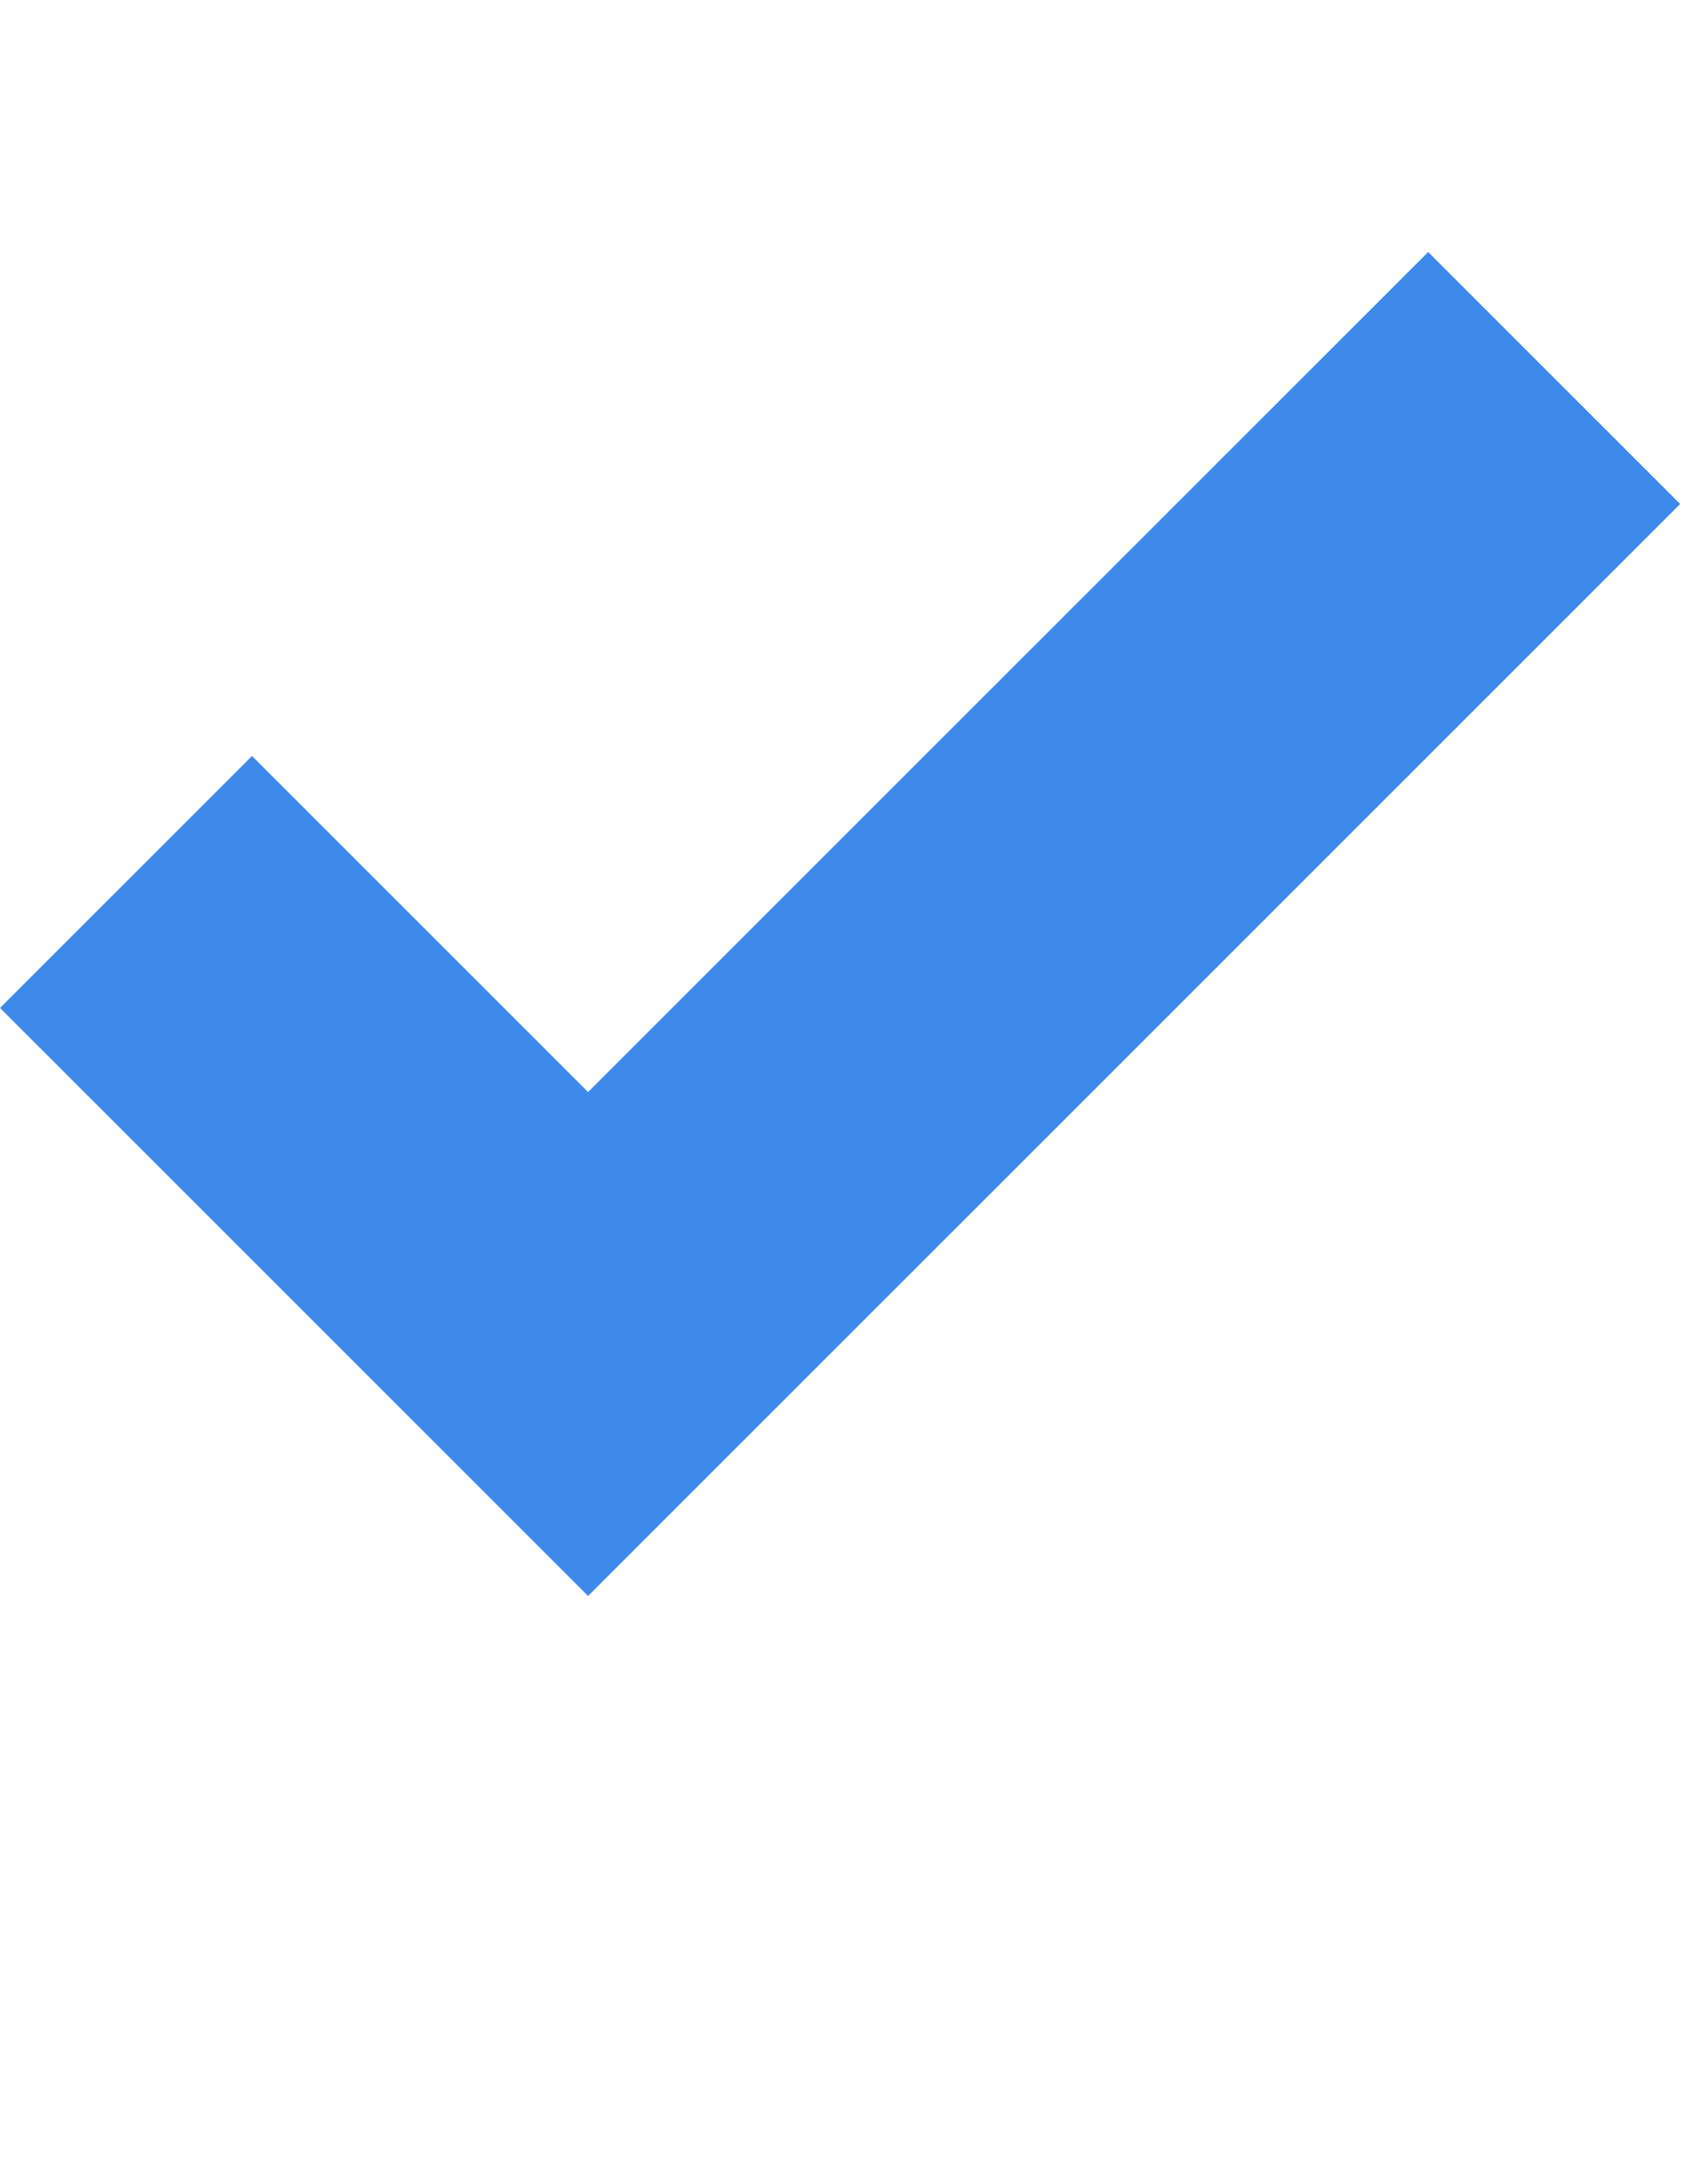
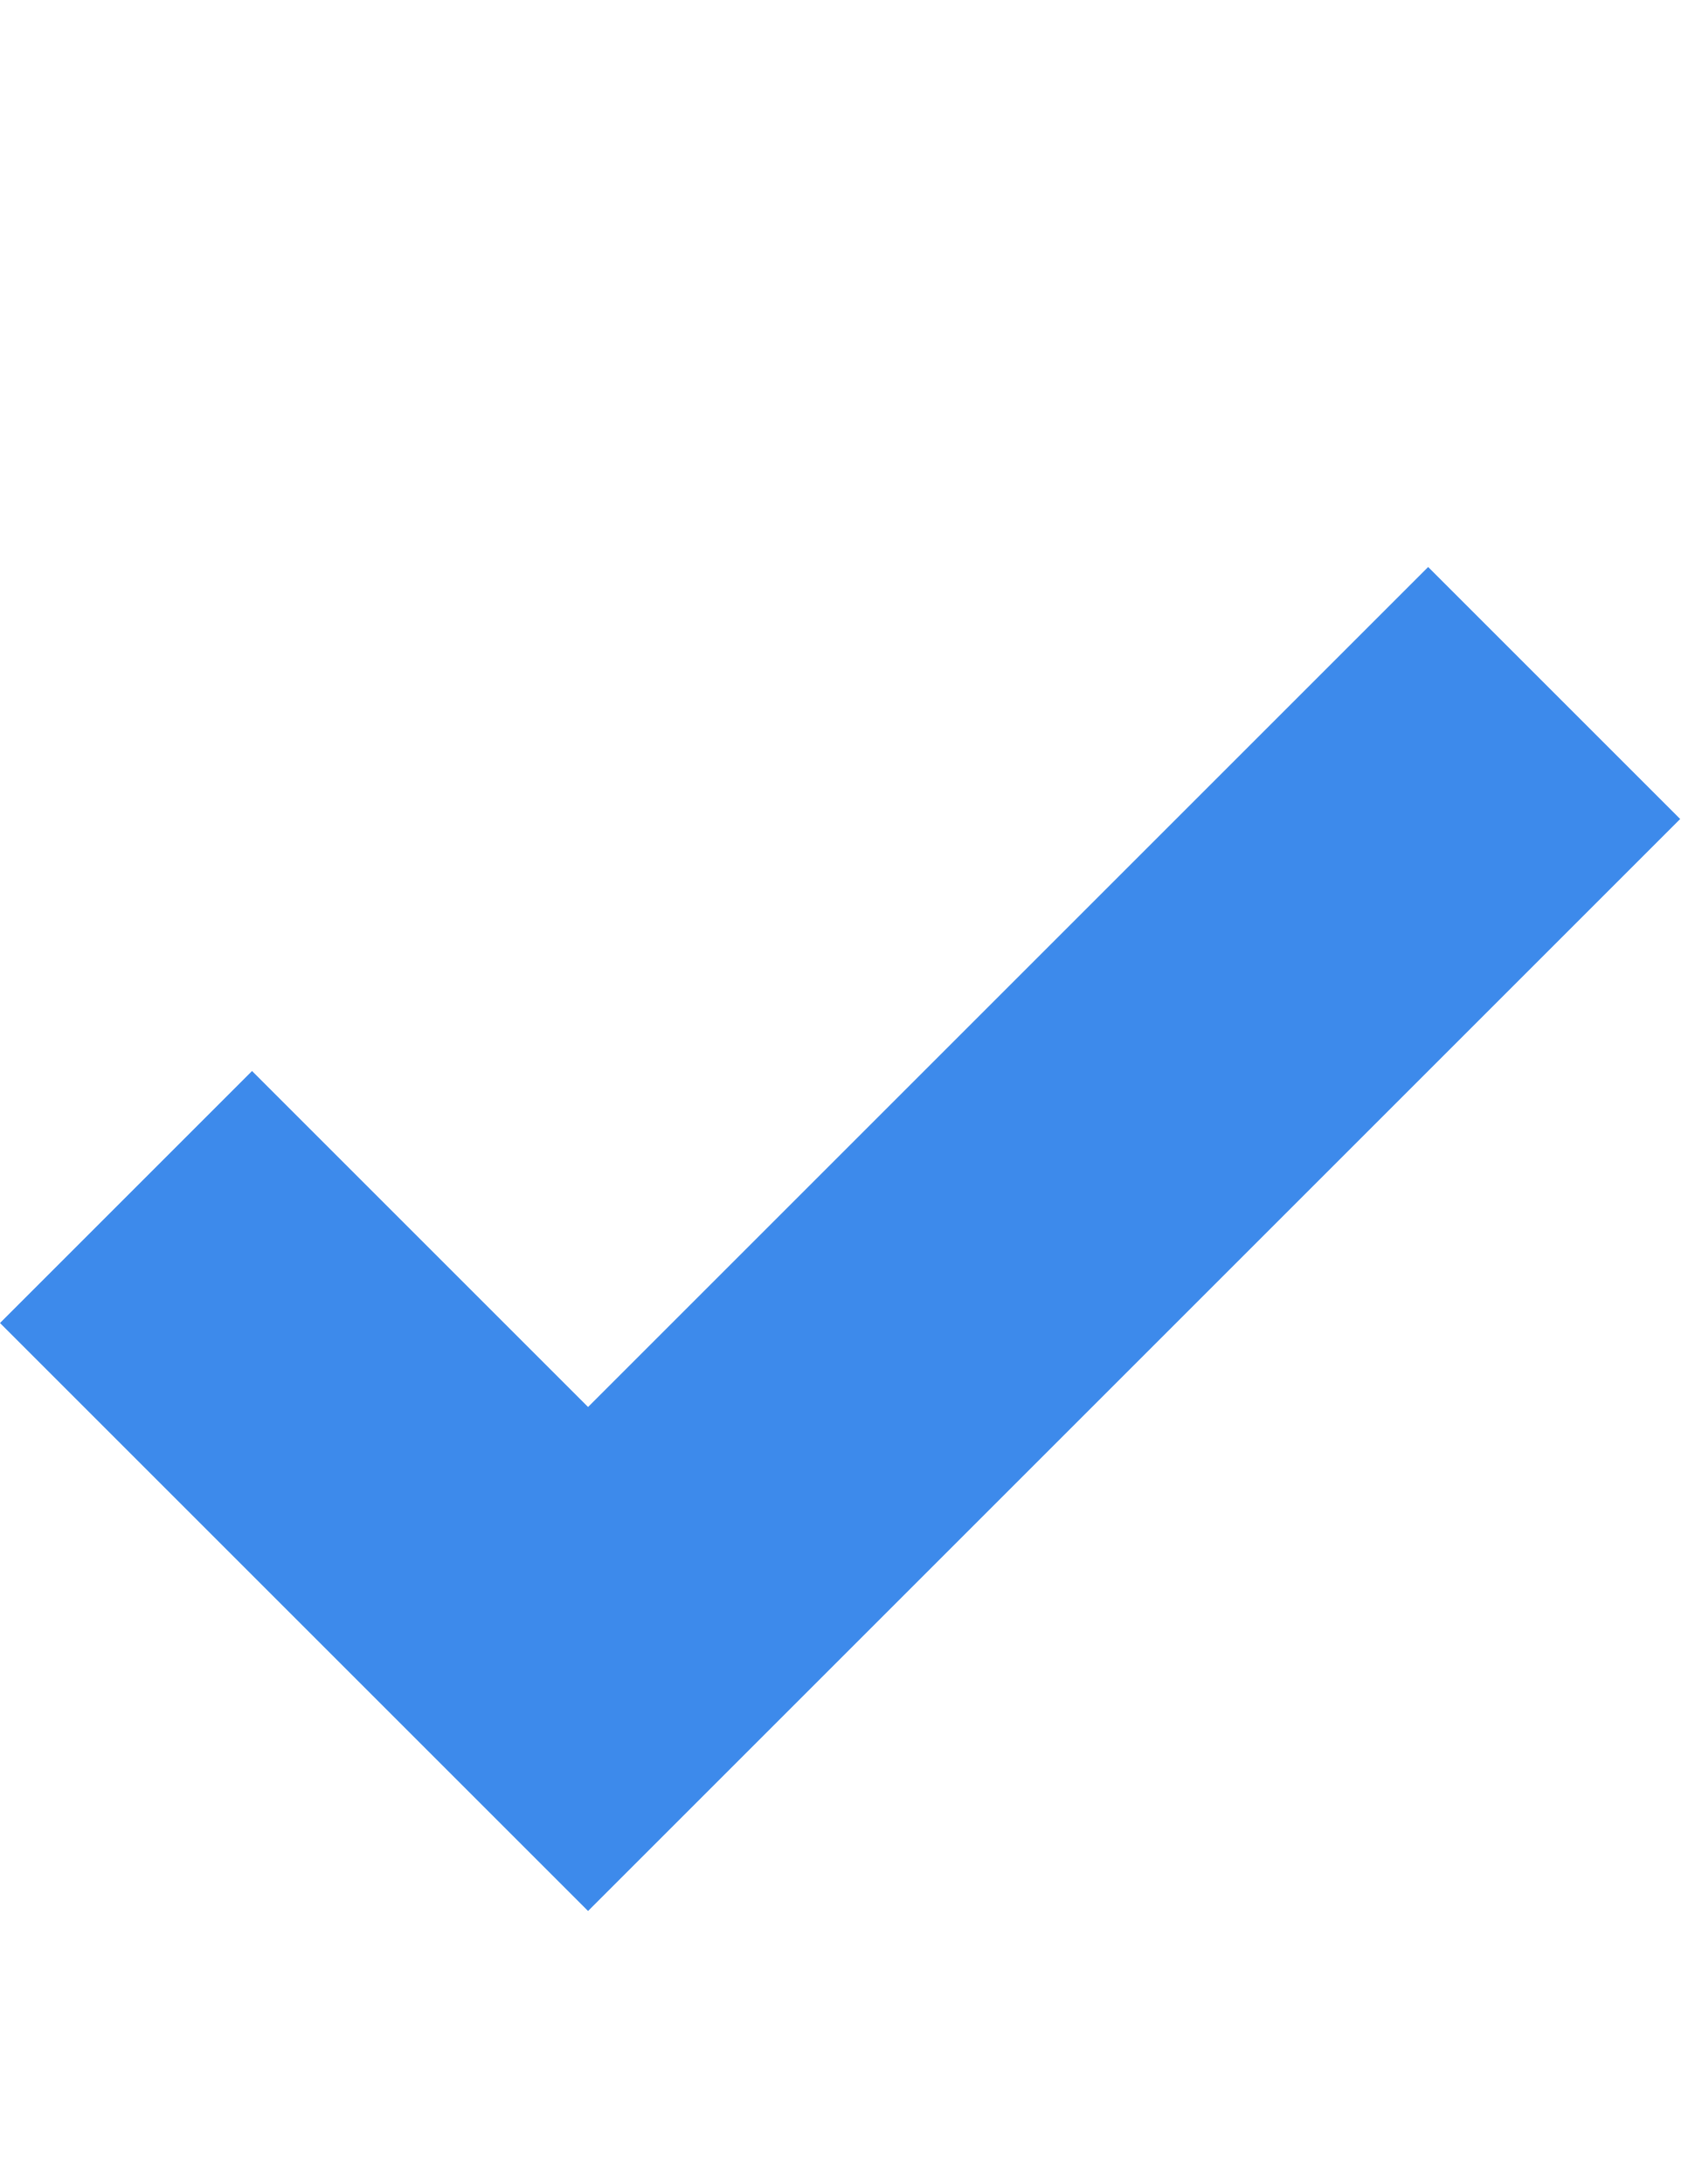
- <svg xmlns="http://www.w3.org/2000/svg" width="10" height="13" viewBox="0 0 16 16">
+ <svg xmlns="http://www.w3.org/2000/svg" width="10" height="13" viewBox="0 0 16 10">
  <polyline fill="#3D8AEB" fill-rule="evenodd" points="5.6 15 2.4 11.8 0 14.2 5.6 19.8 16 9.4 13.6 7 5.6 15" transform="translate(0 -7)" />
</svg>
